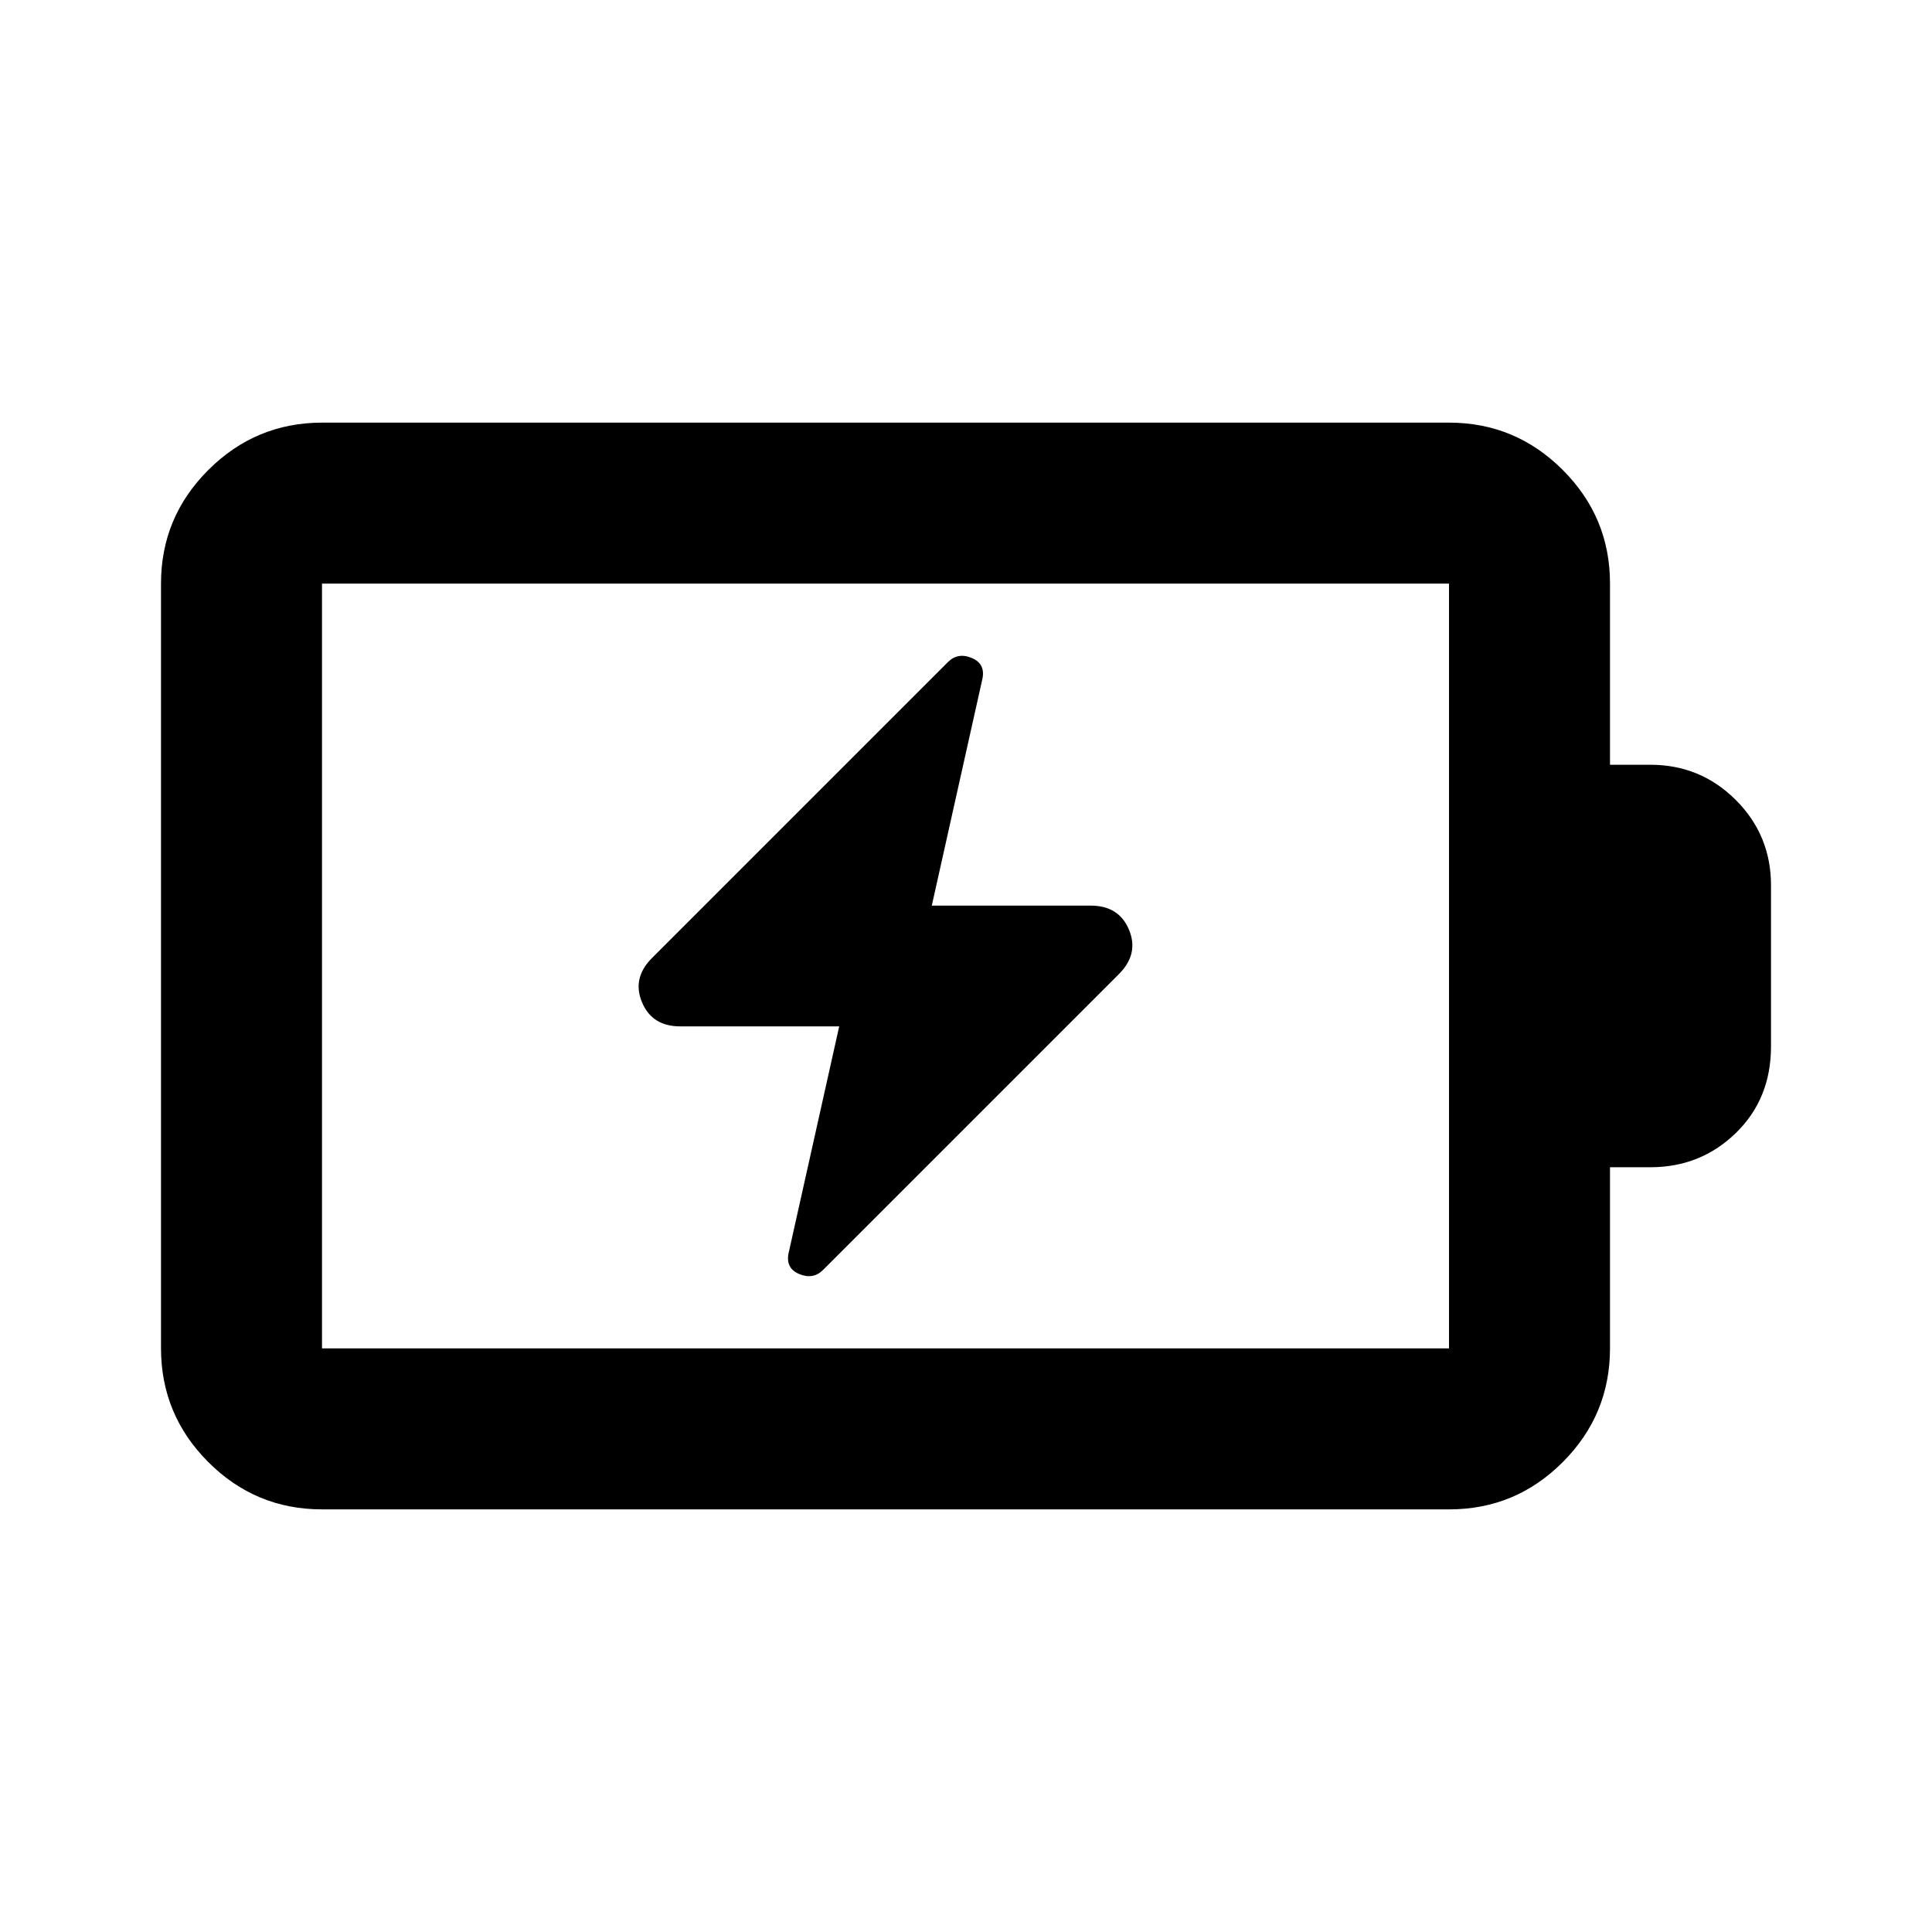
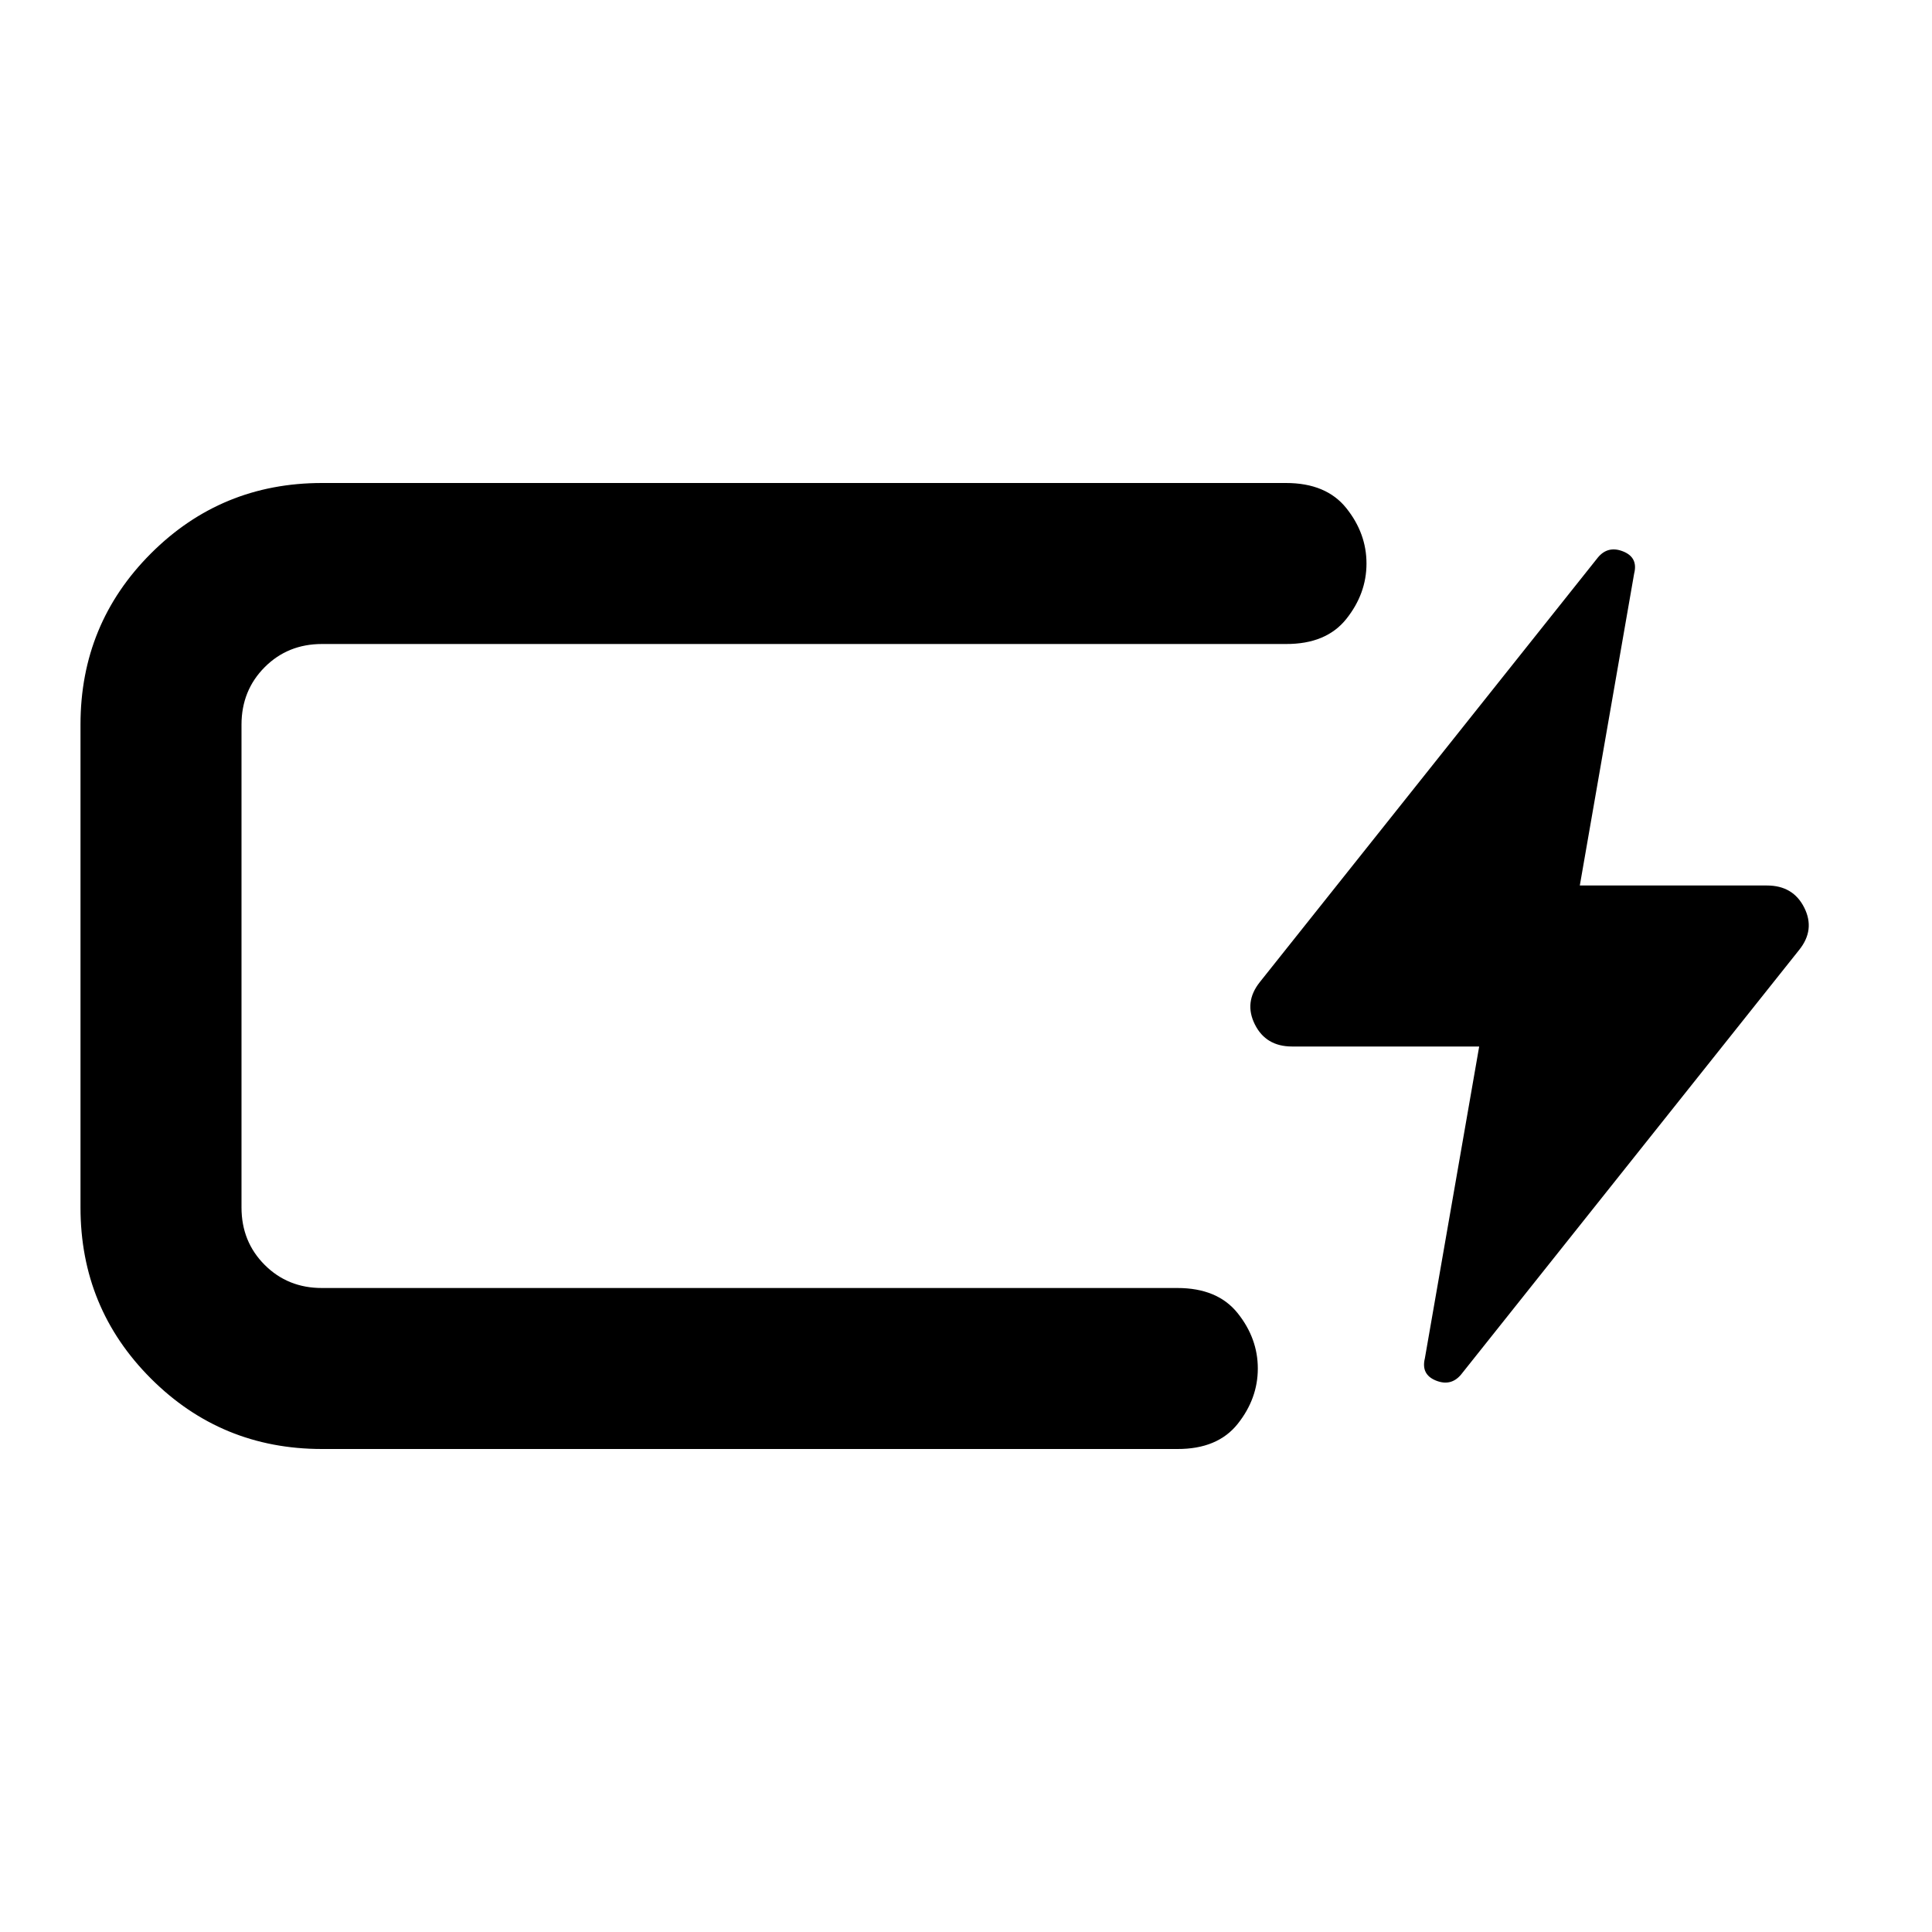
<svg xmlns="http://www.w3.org/2000/svg" viewBox="0 0 24 24" width="24" height="24">
-   <path fill="currentColor" d="m10.425 12.75l-.625 2.8q-.05.2.125.275t.3-.05L13.9 12.1q.25-.25.125-.55t-.475-.3h-1.975l.625-2.8q.05-.2-.125-.275t-.3.05L8.1 11.9q-.25.25-.125.55t.475.3zM4 16.75h14v-9.5H4zm0 2q-.825 0-1.412-.587T2 16.75v-9.5q0-.825.588-1.412T4 5.25h14q.825 0 1.413.588T20 7.25V9.5h.5q.625 0 1.063.438T22 11v2q0 .65-.437 1.075T20.5 14.5H20v2.25q0 .825-.587 1.413T18 18.75zm0-2v-9.5z" />
+   <path fill="currentColor" d="M4 18q-1.25 0-2.125-.875T1 15V9q0-1.25.875-2.125T4 6h11.975q.5 0 .75.313t.25.687t-.25.688t-.75.312H4q-.425 0-.712.288T3 9v6q0 .425.288.713T4 16h10.625q.5 0 .75.313t.25.687t-.25.688t-.75.312zm-1-2V8zm15.375-3H16.05q-.325 0-.462-.275t.062-.525l4.2-5.275q.125-.15.313-.075t.137.275L19.625 11h2.325q.325 0 .463.275t-.063.525l-4.2 5.275q-.125.15-.312.075t-.138-.275z" />
</svg>
